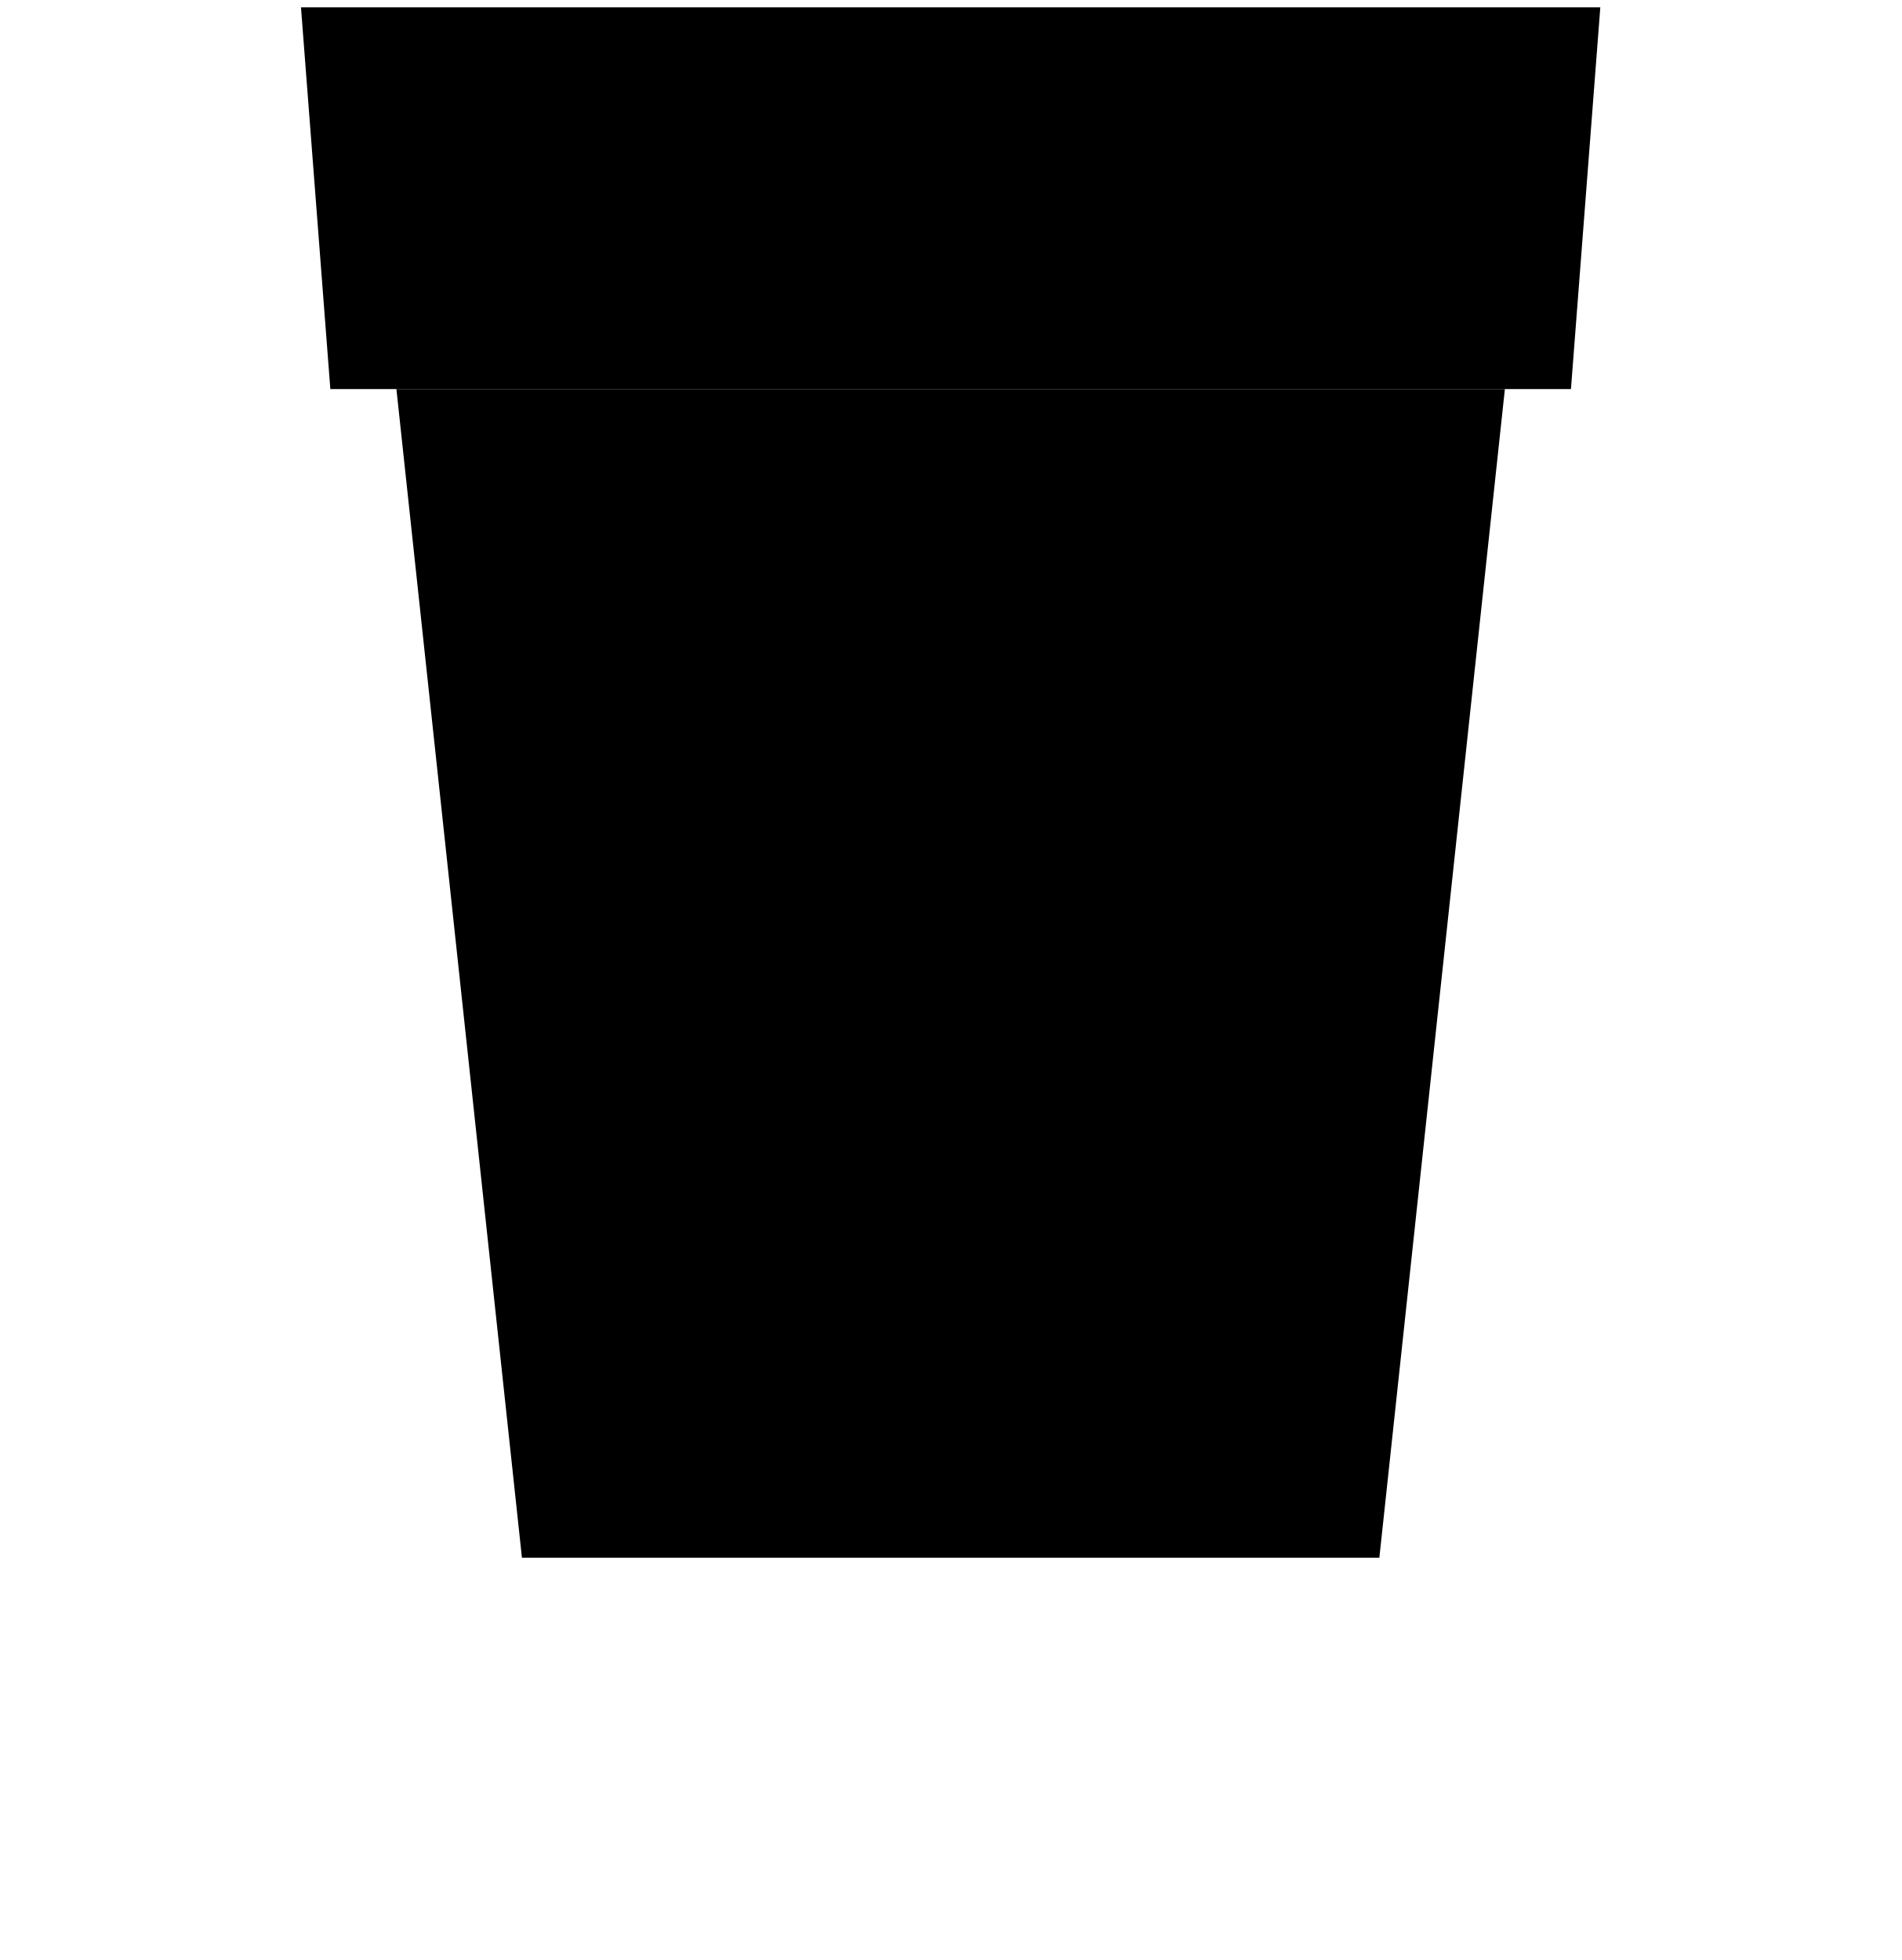
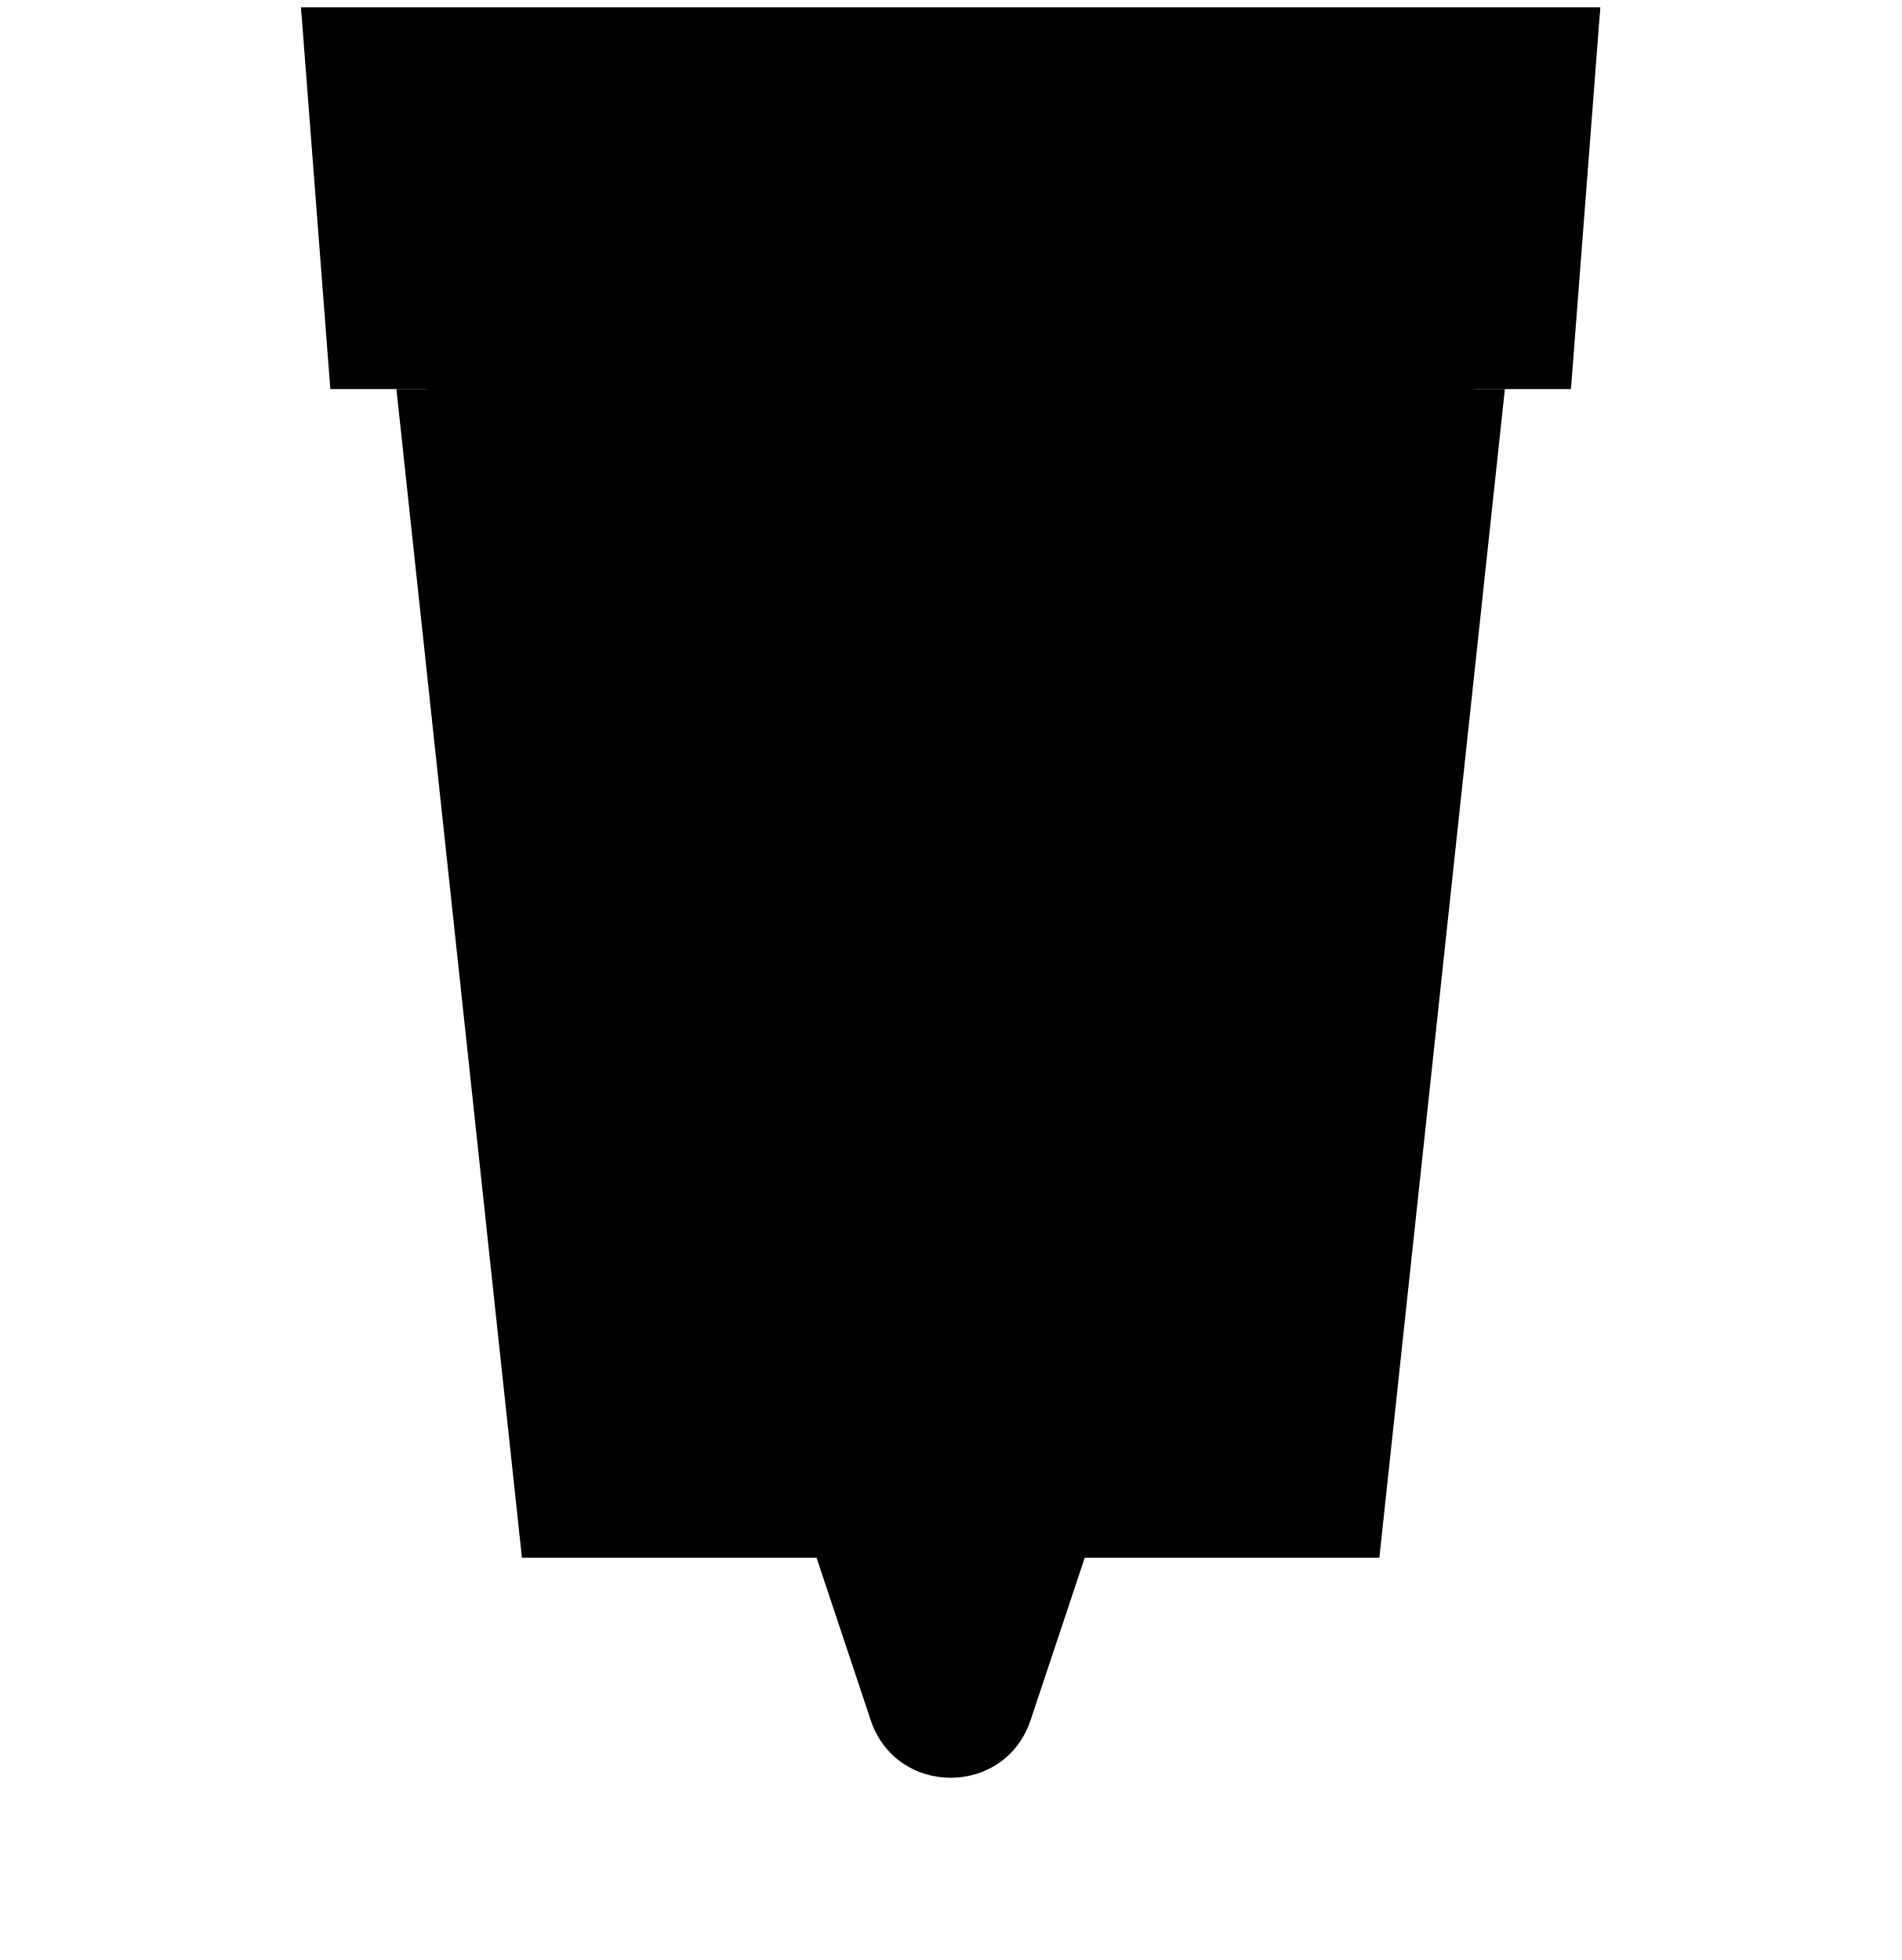
<svg xmlns="http://www.w3.org/2000/svg" version="1.1" id="Layer_1" x="0px" y="0px" viewBox="0 0 259 267" style="enable-background:new 0 0 259 267;" xml:space="preserve">
  <g>
-     <polygon class="icecream-cone" points="45,53 214,53 218,1 41,1  " />
-     <polygon class="icecream-cone" points="71.1,212.2 187.9,212.2 205,53 54,53  " />
+     <polygon class="icecream-cone wafer" points="45,53 214,53 218,1 41,1  " />
+     <polygon class="icecream-cone wafer" points="71.1,212.2 187.9,212.2 205,53 54,53  " />
+     <path class="icecream-cone sugar" d="M41,1.5l77.6,232.8c3.5,10.5,18.3,10.5,21.8,0L218,1.5H41z" />
  </g>
</svg>
